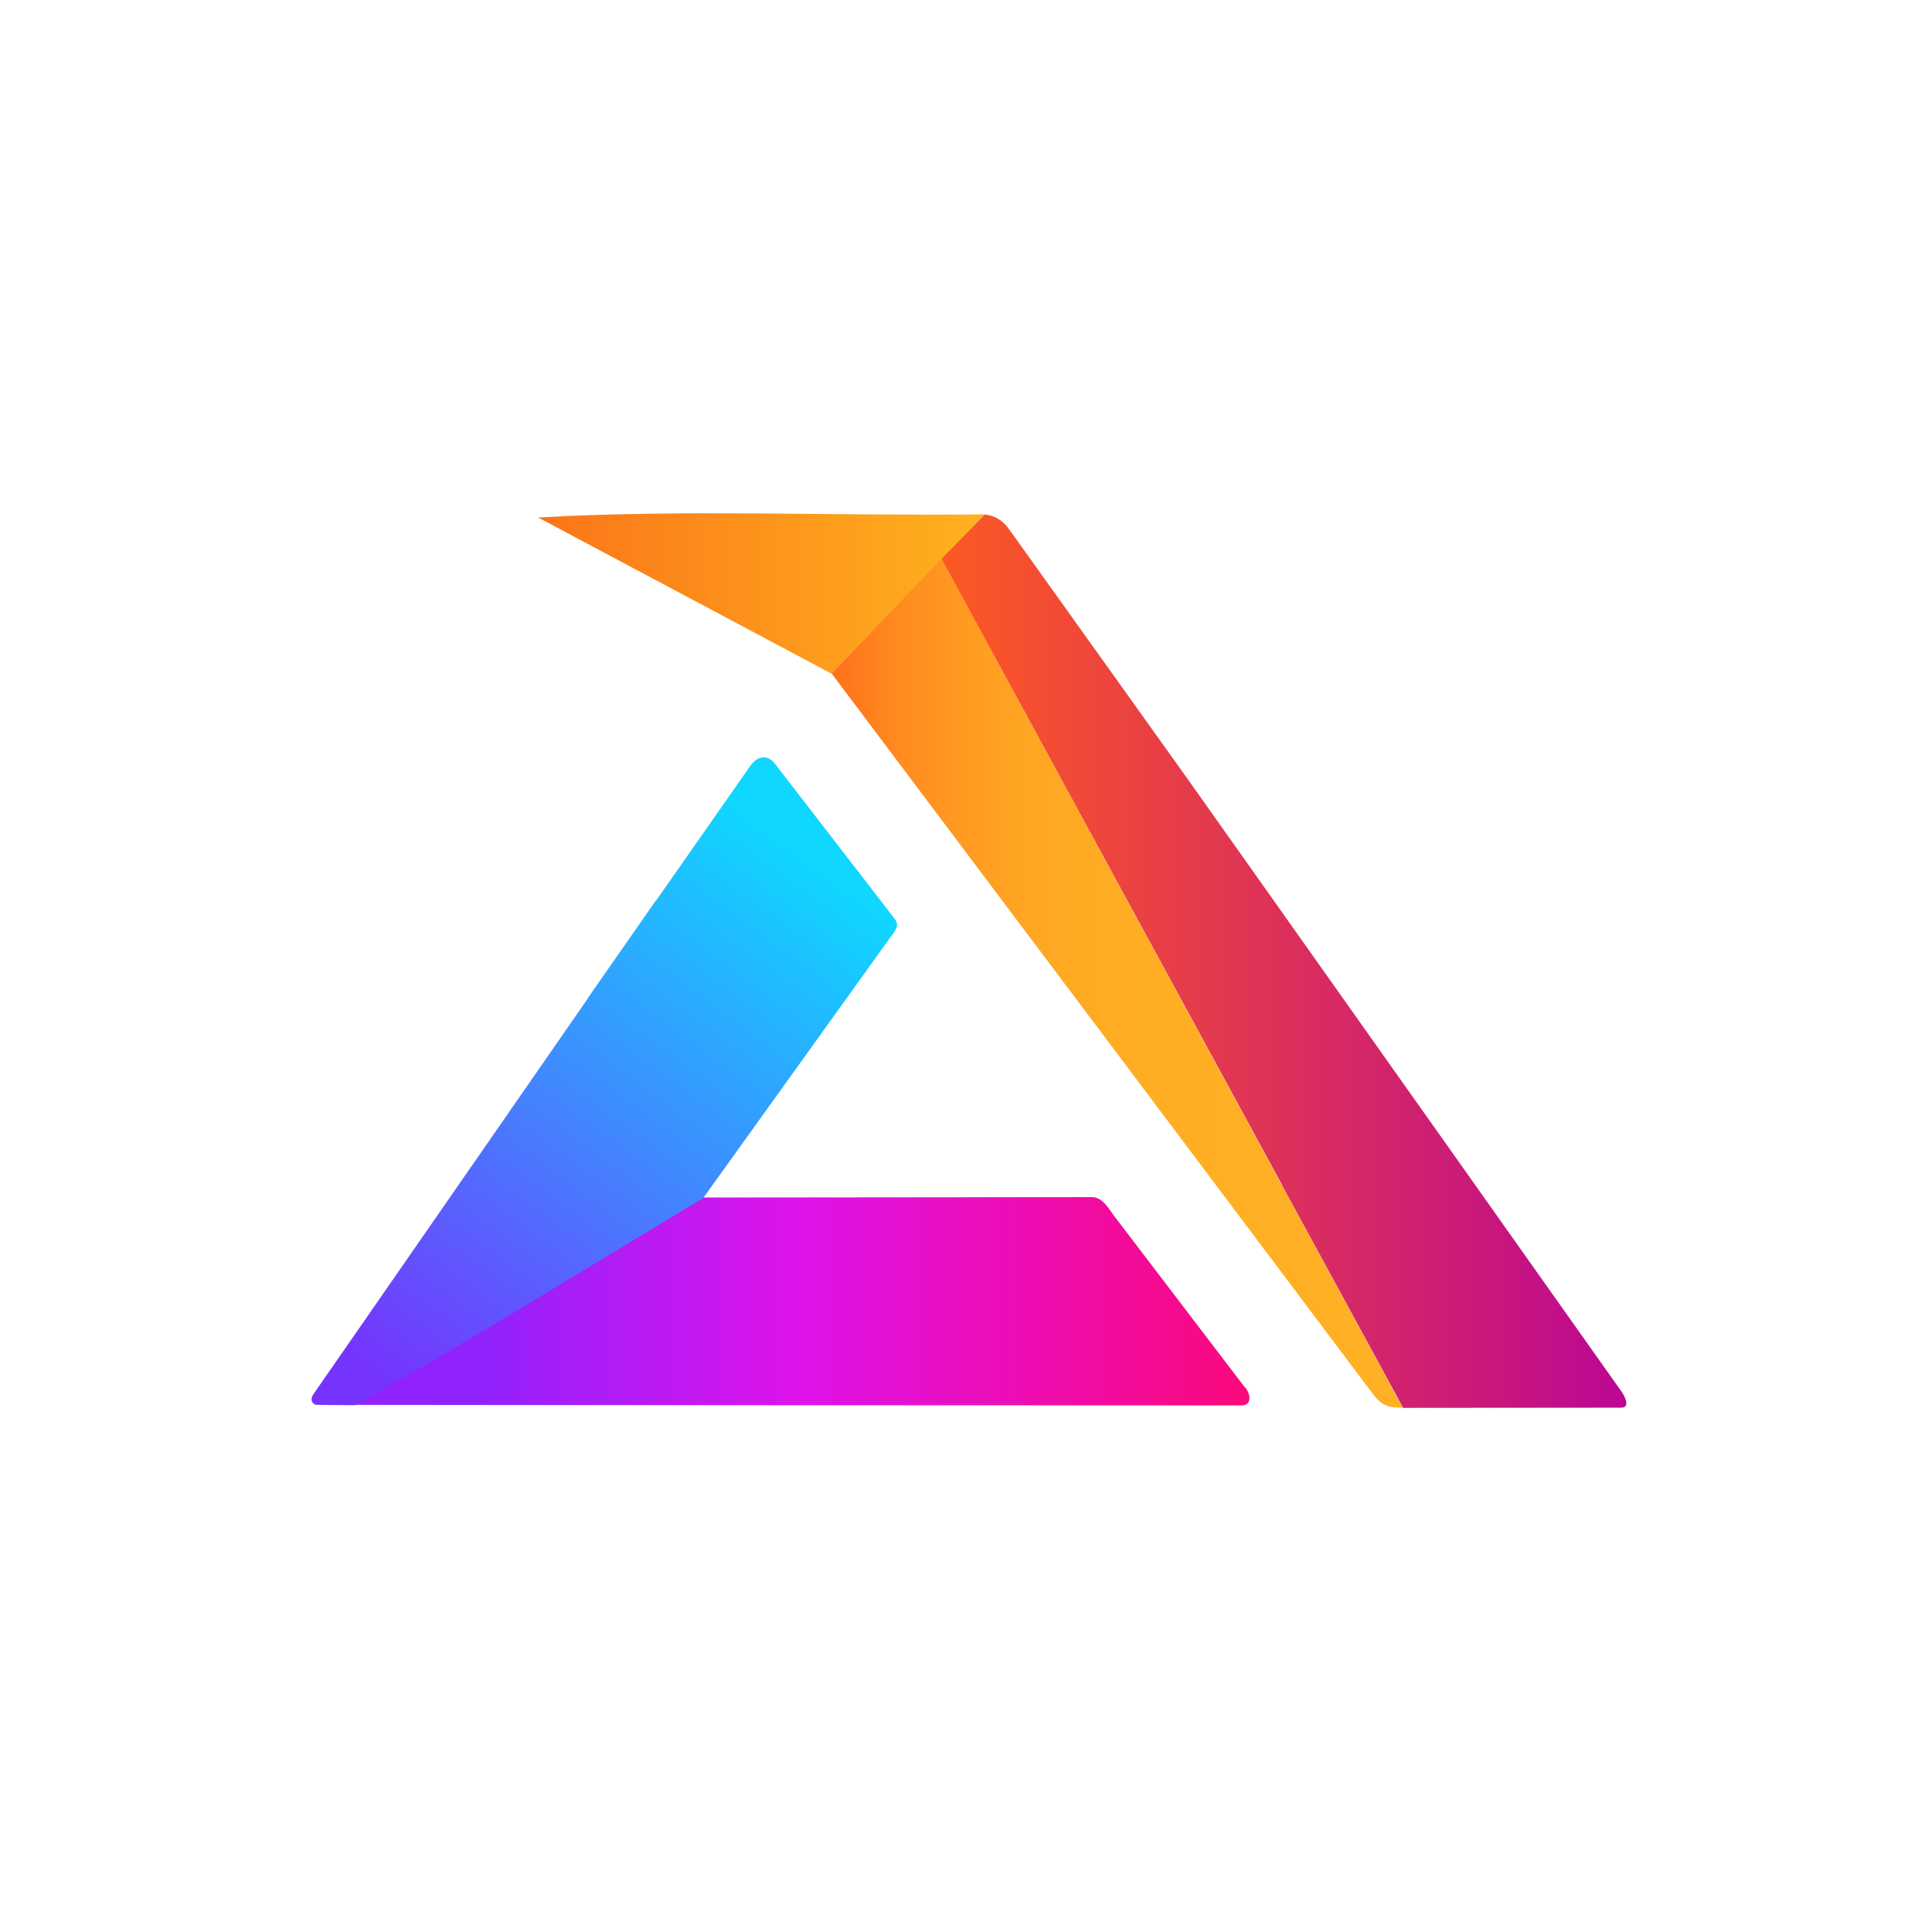
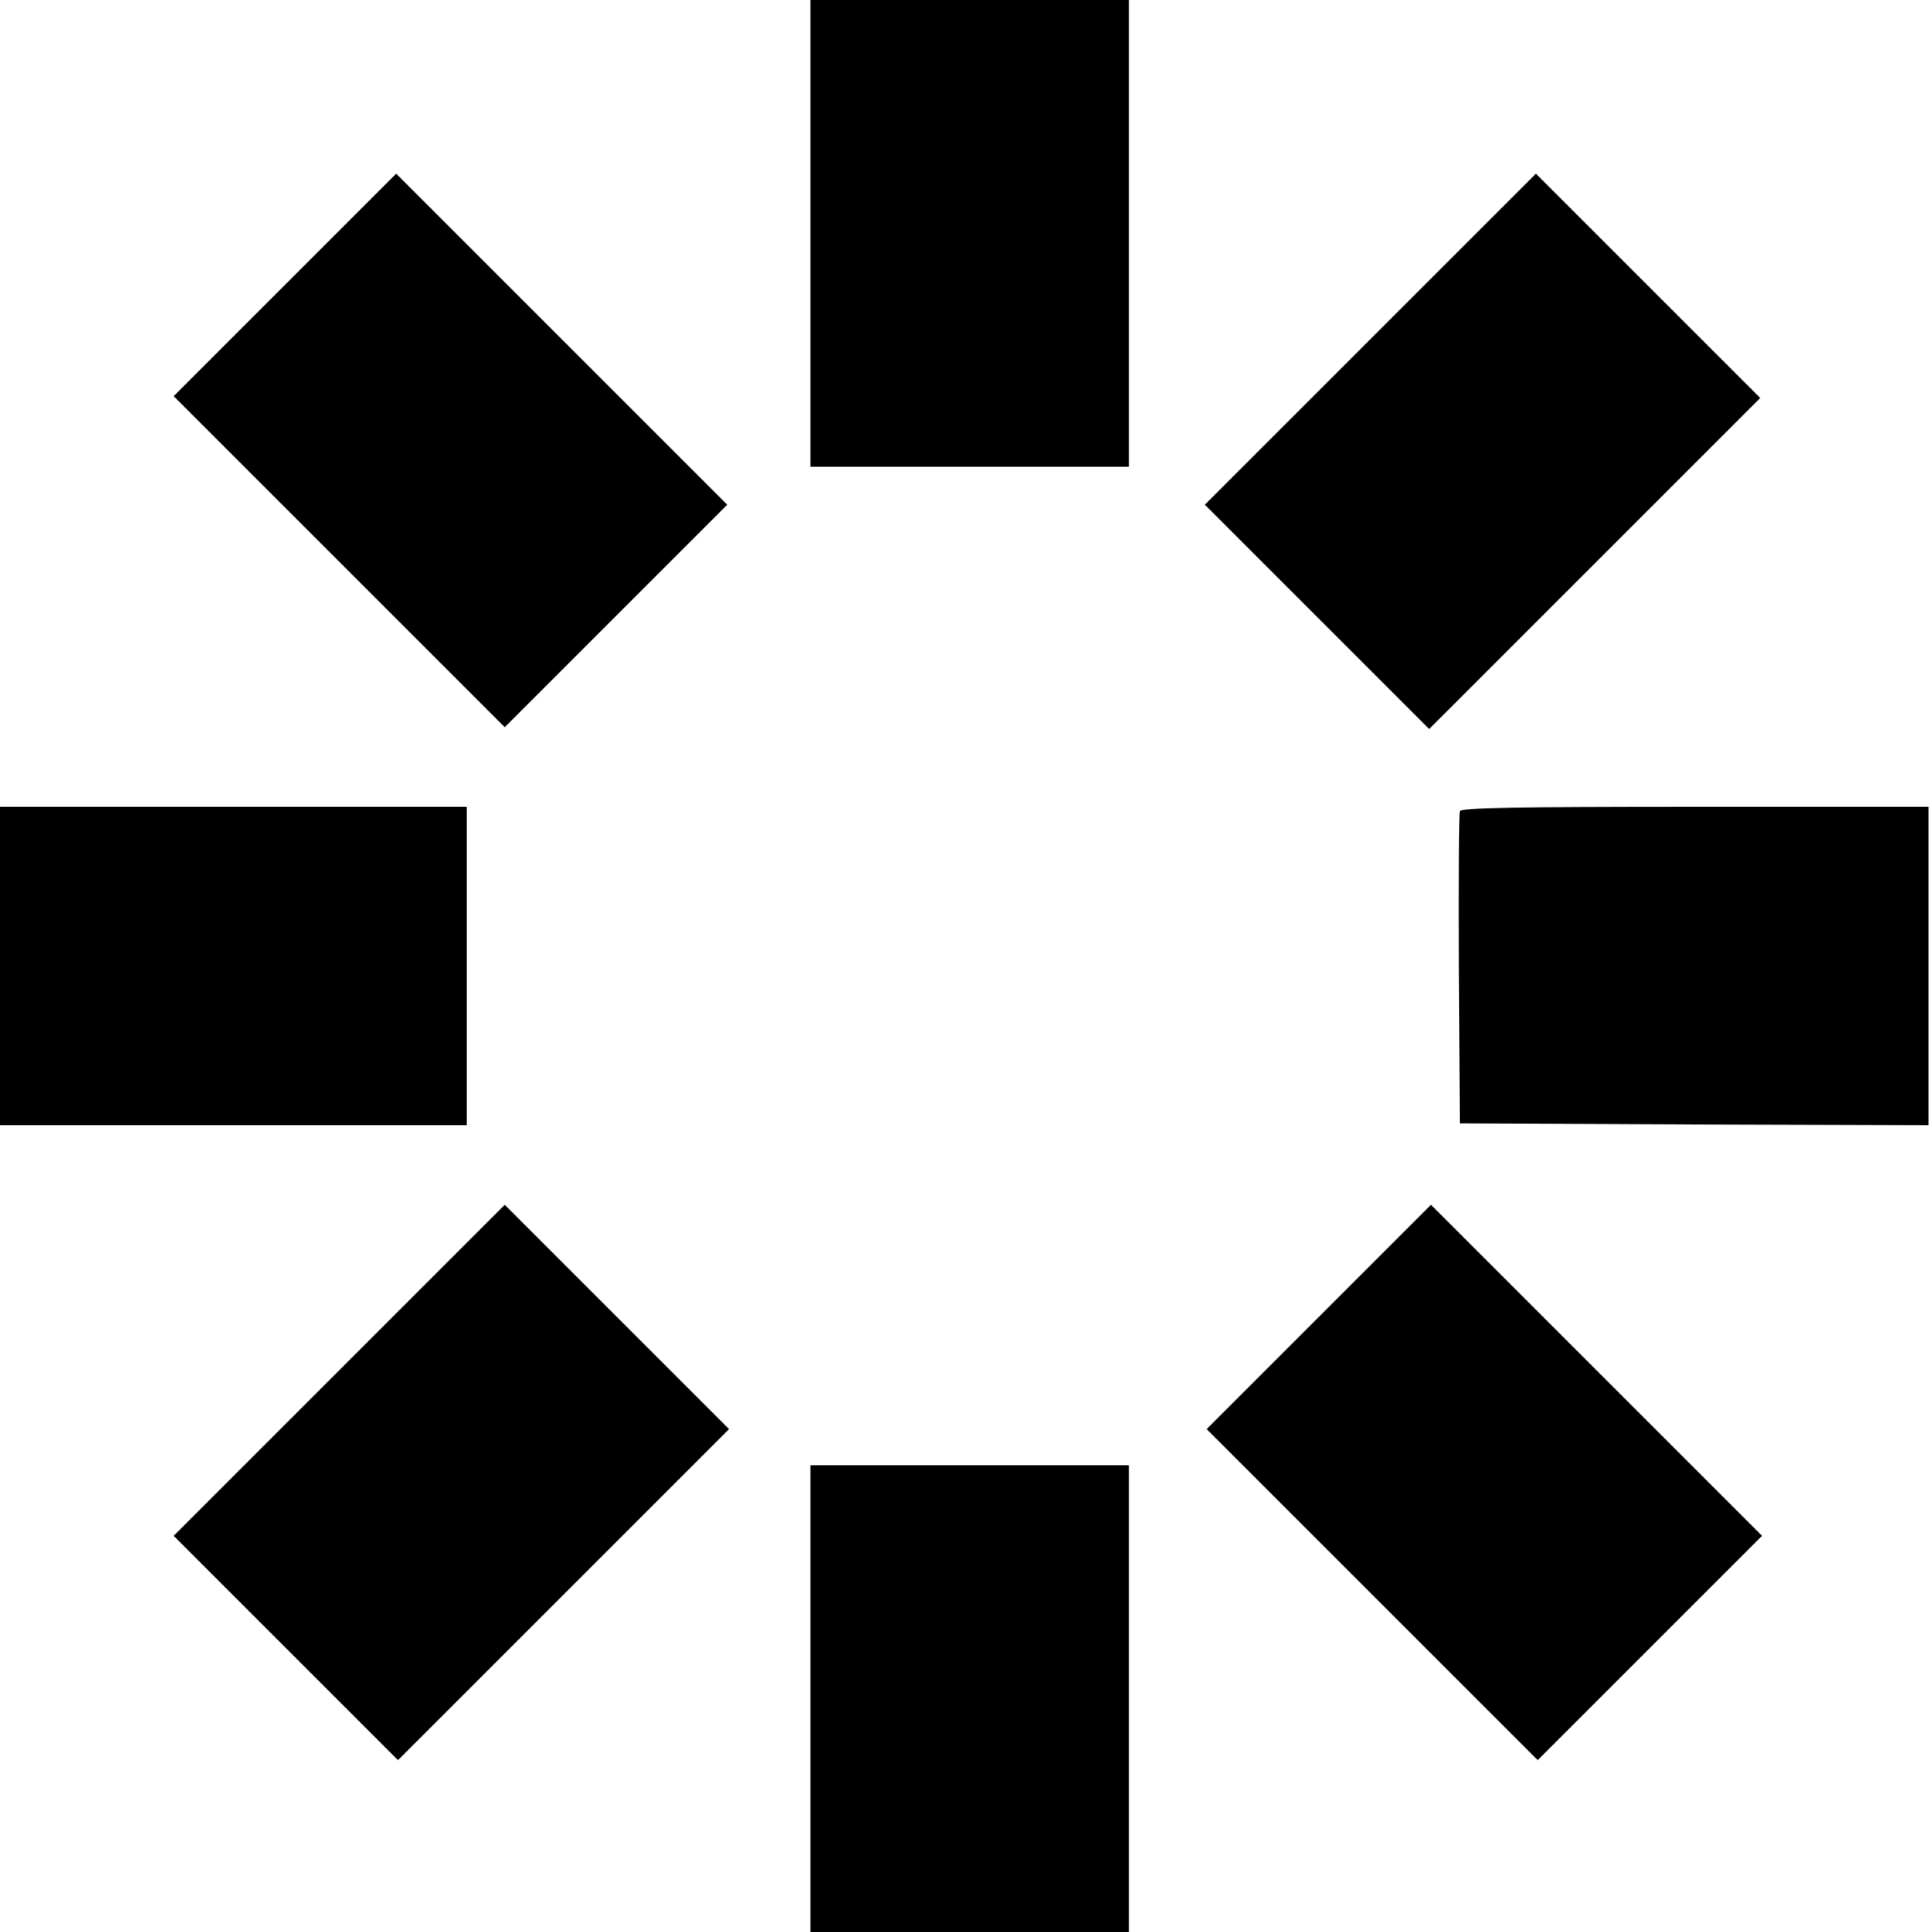
- <svg xmlns="http://www.w3.org/2000/svg" viewBox="0 0 1024 1024">
-   <linearGradient id="A" gradientUnits="userSpaceOnUse" x1="285.2" y1="314.573" x2="521.9" y2="314.573">
-     <stop offset="0" stop-color="#fb7519" />
-     <stop offset=".999" stop-color="#ffb21e" />
-   </linearGradient>
-   <path d="M521.9 272.6c-78.6 1-158.9-2.8-236.7 1.7h0l10 5.3 145.6 77.5m-62.1-36.2s-.1 0 0 0c-.1 0 0 0 0 0zm-.2.1h0 0c0 .1 0 0 0 0z" fill="url(#A)" />
-   <linearGradient id="B" gradientUnits="userSpaceOnUse" x1="440.8" y1="521.102" x2="743.8" y2="521.102">
-     <stop offset="0" stop-color="#ff701c" />
-     <stop offset=".008" stop-color="#ff721c" />
-     <stop offset=".109" stop-color="#ff891f" />
-     <stop offset=".224" stop-color="#ff9a21" />
-     <stop offset=".365" stop-color="#ffa723" />
-     <stop offset=".554" stop-color="#ffae24" />
-     <stop offset="1" stop-color="#ffb024" />
-   </linearGradient>
-   <path d="M741.5 742.5L499 296.1 440.8 357l286.6 381.5c4.2 5.5 6.8 7.7 16.4 7.6l-2.3-3.6z" fill="url(#B)" />
-   <path d="M172.3 734.9c.3-.1.3-.3 0-.4v-.1c0-.1 0-.1.1-.2.5-.4.9-1 1.3-1.6.2-.3.4-.5.7-.6.6-.3 1.2-.5 1.7-.7s.9-.5 1.3-.9a49.17 49.17 0 0 0 8-9.7c.5-.8 1.3-1.6 2.4-2.4.2-.2.4-.4.4-.7.2-1.2.9-1.8 2.2-1.8.3 0 .4-.1.5-.4s.3-.4.6-.4c.4 0 .5.2.4.5-.1.2 0 .3.1.5.2.3.4.3.6 0 .1-.2.3-.2.4-.1.2.2.5.2.7 0 .5-.3.8-.6.9-1.1.1-.4.4-.4.7-.2l5.7 3.8c1.1.7 1.5 1.3 2.3 2.3.3.4.7.7 1.1.9.9.4 1.6 1 2.1 1.7.2.3.6.5 1 .5 1-.1 1.9.3 2.5 1.1.2.3.5.4.8.4s.6.1.9.3c1.6 1 3.1 1 4.8 0 .2-.1.2-.2.2-.4v-.3c.1-.2.2-.3.3-.3 1.8-.4 3.6-.6 5.2-.4.4 0 .7-.1 1-.4l1-1c.1-.1.1-.1.2-.1s3.9-1.8 4.9-2.2c1.6-.7 3.1-1.5 4.6-2.4l14.7-8.6c5.1-2.9 9.9-5.8 14.6-8.7l39.3-23.9L339 655l31.7-19.6" fill="#9924fa" />
-   <linearGradient id="C" gradientUnits="userSpaceOnUse" x1="499" y1="509.45" x2="862.005" y2="509.45">
-     <stop offset="0" stop-color="#fd5921" />
-     <stop offset="1" stop-color="#bb0794" />
-   </linearGradient>
-   <path d="M499 296.2l180.6 332c0 .1.1.1 0 .2l64.1 117.8 115.5-.1c5.3 0 1.7-6.4.4-8.3L629.2 412.5l-94.5-132.2c-3.3-4.6-7.6-7.1-12.8-7.6L499 296.2zM615.5 419s-.1-.1 0 0c-.1-.1 0 0 0 0zm-.4-.2h0s-.1 0 0 0c-.1 0-.1 0 0 0zm-.2 0c-.1 0-.1 0-.2.1.1-.1.1-.1.2-.1zm-4.1 14.5h0 0zm-.1-.1h0c-.1 0-.1 0 0 0-.1 0-.1 0 0 0zm-.4 3.1l-.1.1c.1 0 .1-.1.1-.1zm-.1.3v.1-.1zm.3.6c-.1 0-.1 0 0 0l-.1-.1c0 0 0 .1.1.1zm-.2-.2v-.1.1zm0 58.1h0 0 0zm-4.2-10.8h0c0 .1 0 .1 0 0h0zm9.1-65.5h0 0zm.4.3s0 .1 0 0c0 .1 0 0 0 0zM720 637.7h0 0zm-.3 0h0 0c0 .1 0 .1 0 0zm-27-34h0c0 .1 0 .1 0 0 0 .1 0 0 0 0zm-.1.1c0 .1-.1.1 0 0-.1.1 0 .1 0 0zm51.8 95.5h0 0 0zm1.7-118.9h0 0 0z" fill="url(#C)" />
-   <linearGradient id="D" gradientUnits="userSpaceOnUse" x1="188.3" y1="689.715" x2="662.221" y2="689.715">
-     <stop offset=".14" stop-color="#9122fd" />
-     <stop offset=".474" stop-color="#d914eb" />
-     <stop offset=".498" stop-color="#de13ea" />
-     <stop offset=".999" stop-color="#fb087a" />
-   </linearGradient>
-   <path d="M188.3 744.6l211.5.2 258.7.1c5.7-.4 3.9-7.4.9-10.1l-69.4-91c-3-4.3-6.1-9.6-12-9.3l-205.3.2m166.8 108.7h0v.2-.2zm.1-.1c0-.1 0-.1 0 0 0-.1 0-.1 0 0zM421 709.6c.1 0 .1.1 0 0 0 .1 0 0 0 0 0 .1 0 0 0 0z" fill="url(#D)" />
-   <linearGradient id="E" gradientUnits="userSpaceOnUse" x1="432.764" y1="456.127" x2="220.301" y2="743.453">
-     <stop offset="0" stop-color="#0fd7ff" />
-     <stop offset=".457" stop-color="#3c8ffe" />
-     <stop offset="1" stop-color="#7534fd" />
-   </linearGradient>
-   <path d="M472.2 496.4c2.5-3.4 4.7-5.9 2-9.4l-63.7-82.5c-3.7-4.5-8.7-4.2-12.8 1.4l-50 71.5-.1-.1-35.9 51.5v.2L166.3 738.7c-2.8 3.9.2 5.9 1.4 5.9l9.9.1 10.7.1c61.6-34.7 123.8-73.5 184.4-109.8" fill="url(#E)" />
+ <svg xmlns="http://www.w3.org/2000/svg" version="1.0" width="533pt" height="534pt" viewBox="0 0 533 534" preserveAspectRatio="xMidYMid meet">
+   <g transform="translate(0,534) scale(0.1,-0.1)" fill="#000000" stroke="none">
+     <path d="M2240 4695 l0 -645 440 0 440 0 0 645 0 645 -440 0 -440 0 0 -645z" />
+     <path d="M787 4552 l-307 -307 458 -458 457 -457 308 308 307 307 -458 458 -457 457 -308 -308z" />
+     <path d="M3787 4402 l-457 -457 310 -310 310 -310 458 458 457 457 -310 310 -310 310 -458 -458z" />
+     <path d="M0 2670 l0 -440 645 0 645 0 0 440 0 440 -645 0 -645 0 0 -440z" />
+     <path d="M4035 3098 c-3 -7 -4 -204 -3 -438 l3 -425 648 -3 647 -2 0 440 0 440 -645 0 c-507 0 -647 -3 -650 -12z" />
+     <path d="M937 1552 l-457 -457 310 -310 310 -310 458 458 457 457 -310 310 -310 310 -458 -458z" />
+     <path d="M3645 1700 l-310 -310 458 -458 457 -457 310 310 310 310 -458 458 -457 457 -310 -310z" />
+     <path d="M2240 645 l0 -645 440 0 440 0 0 645 0 645 -440 0 -440 0 0 -645z" />
+   </g>
</svg>
